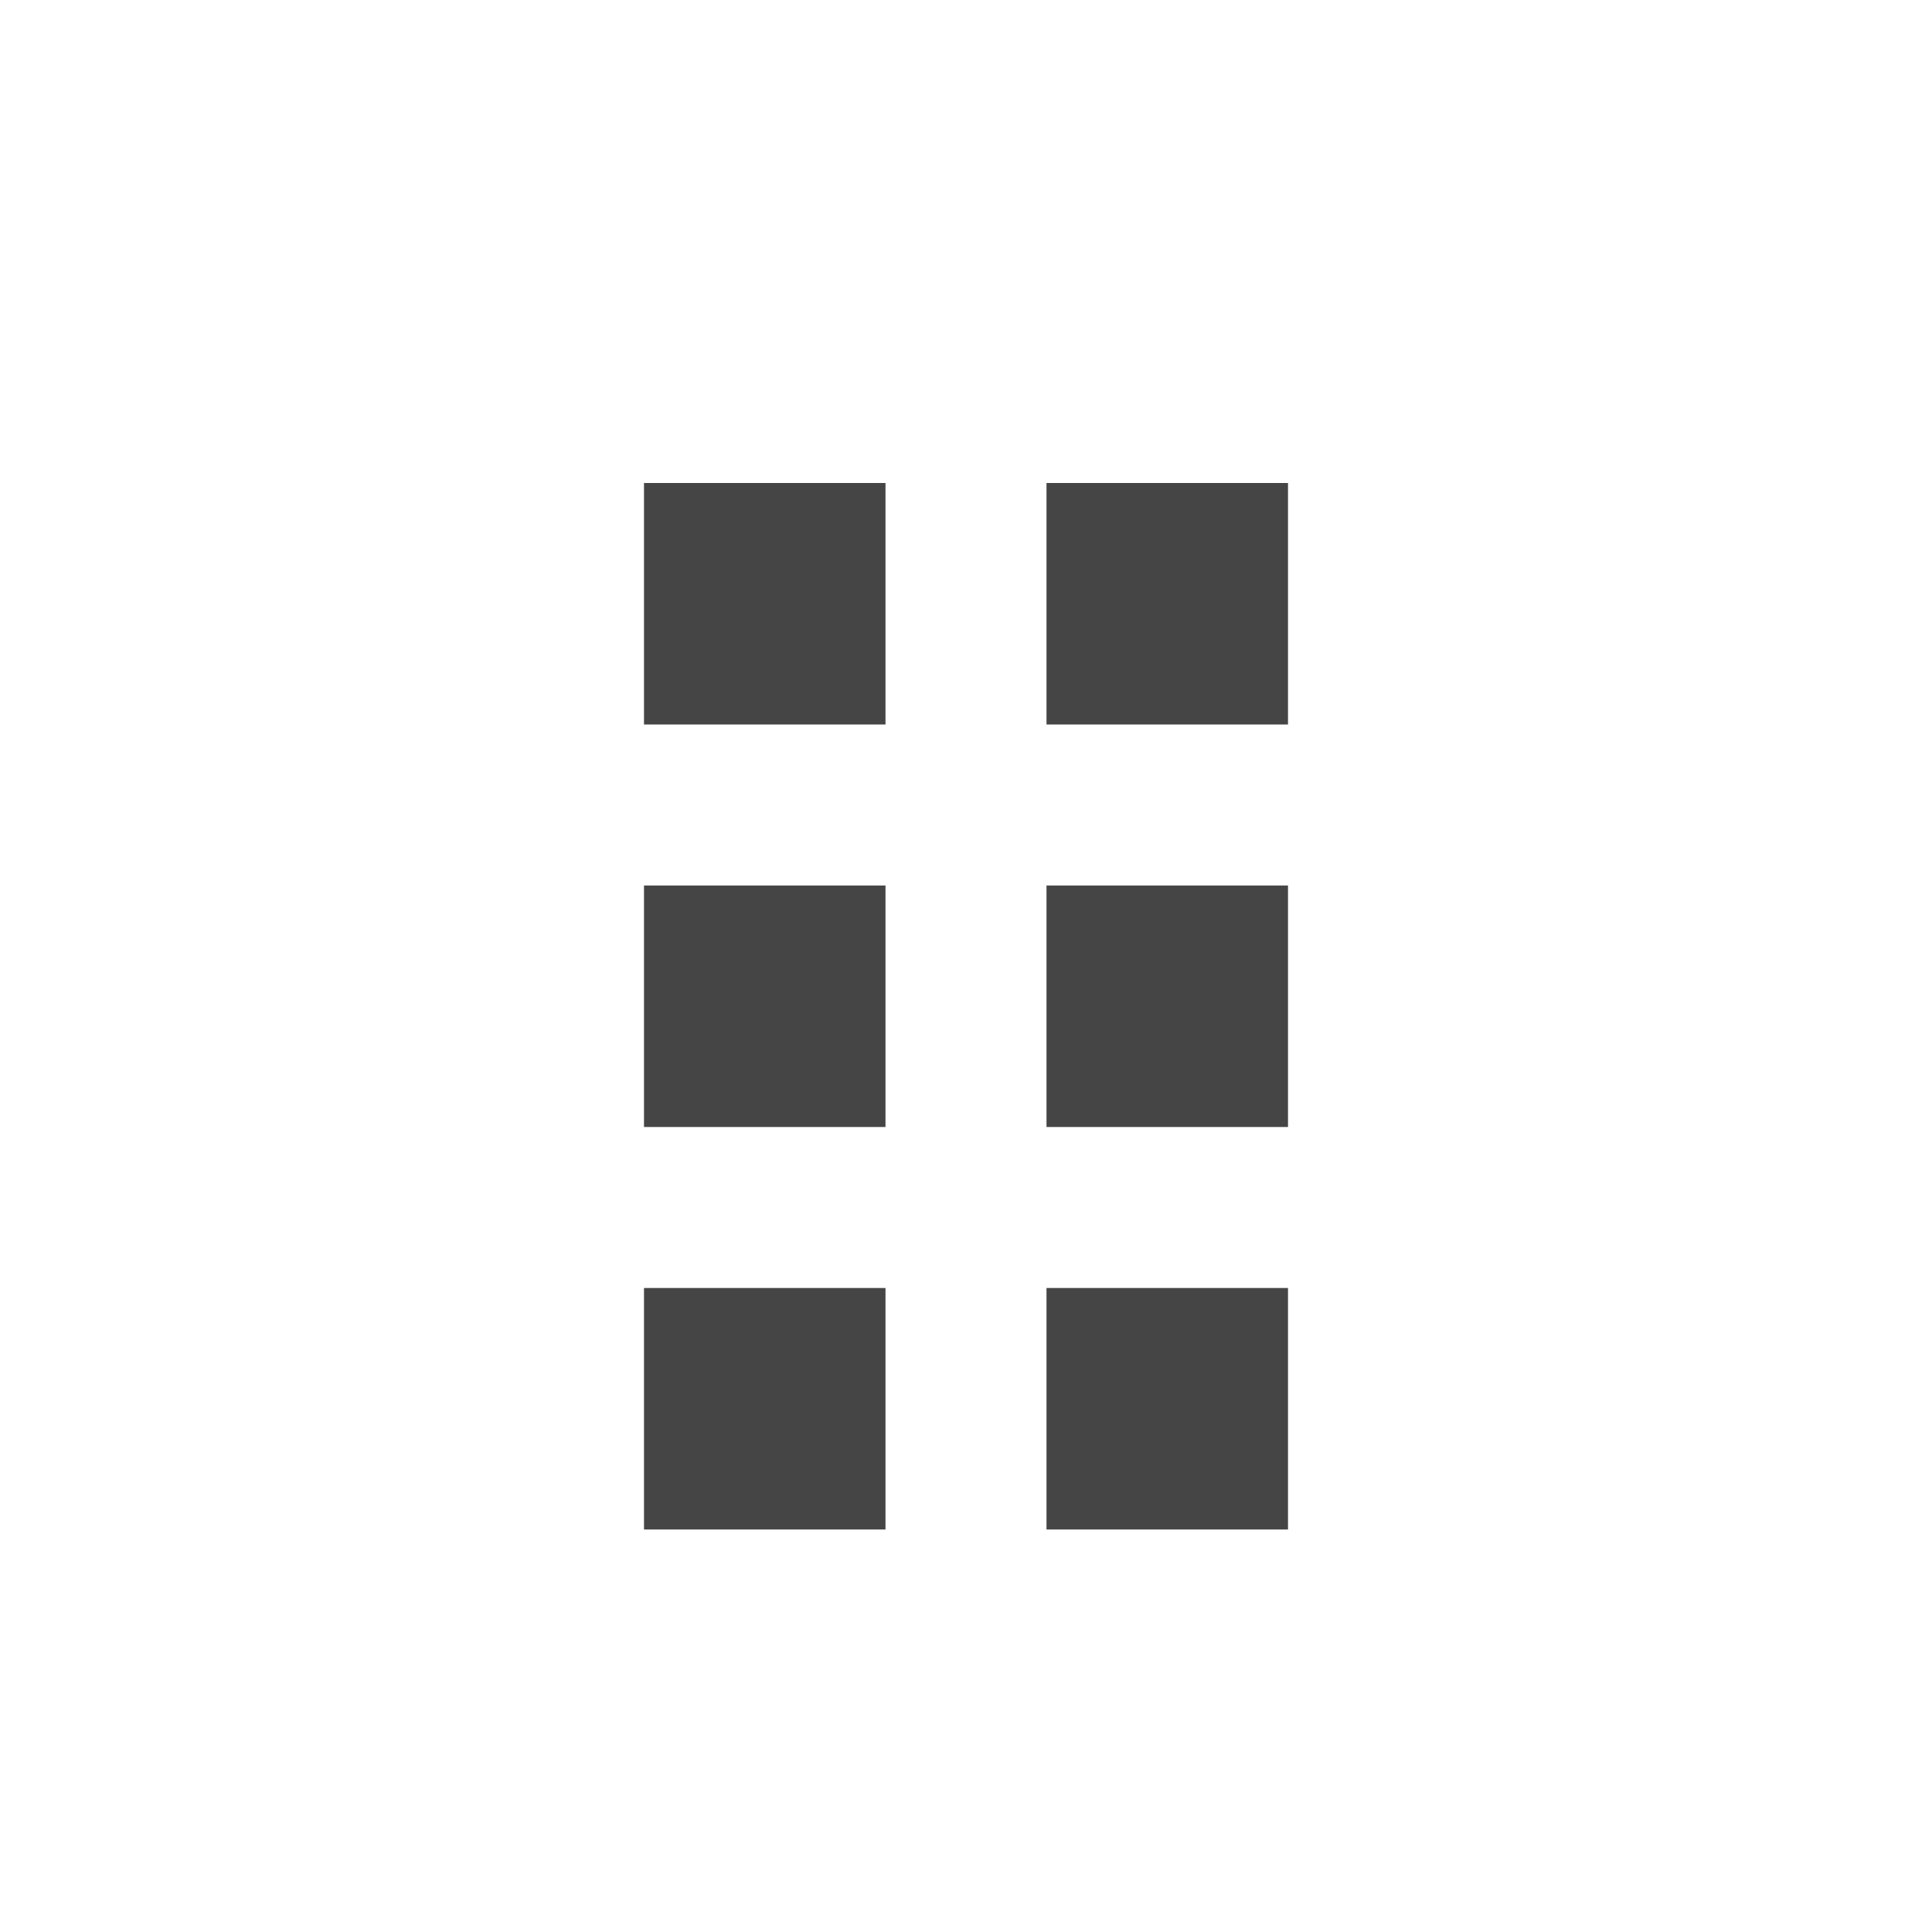
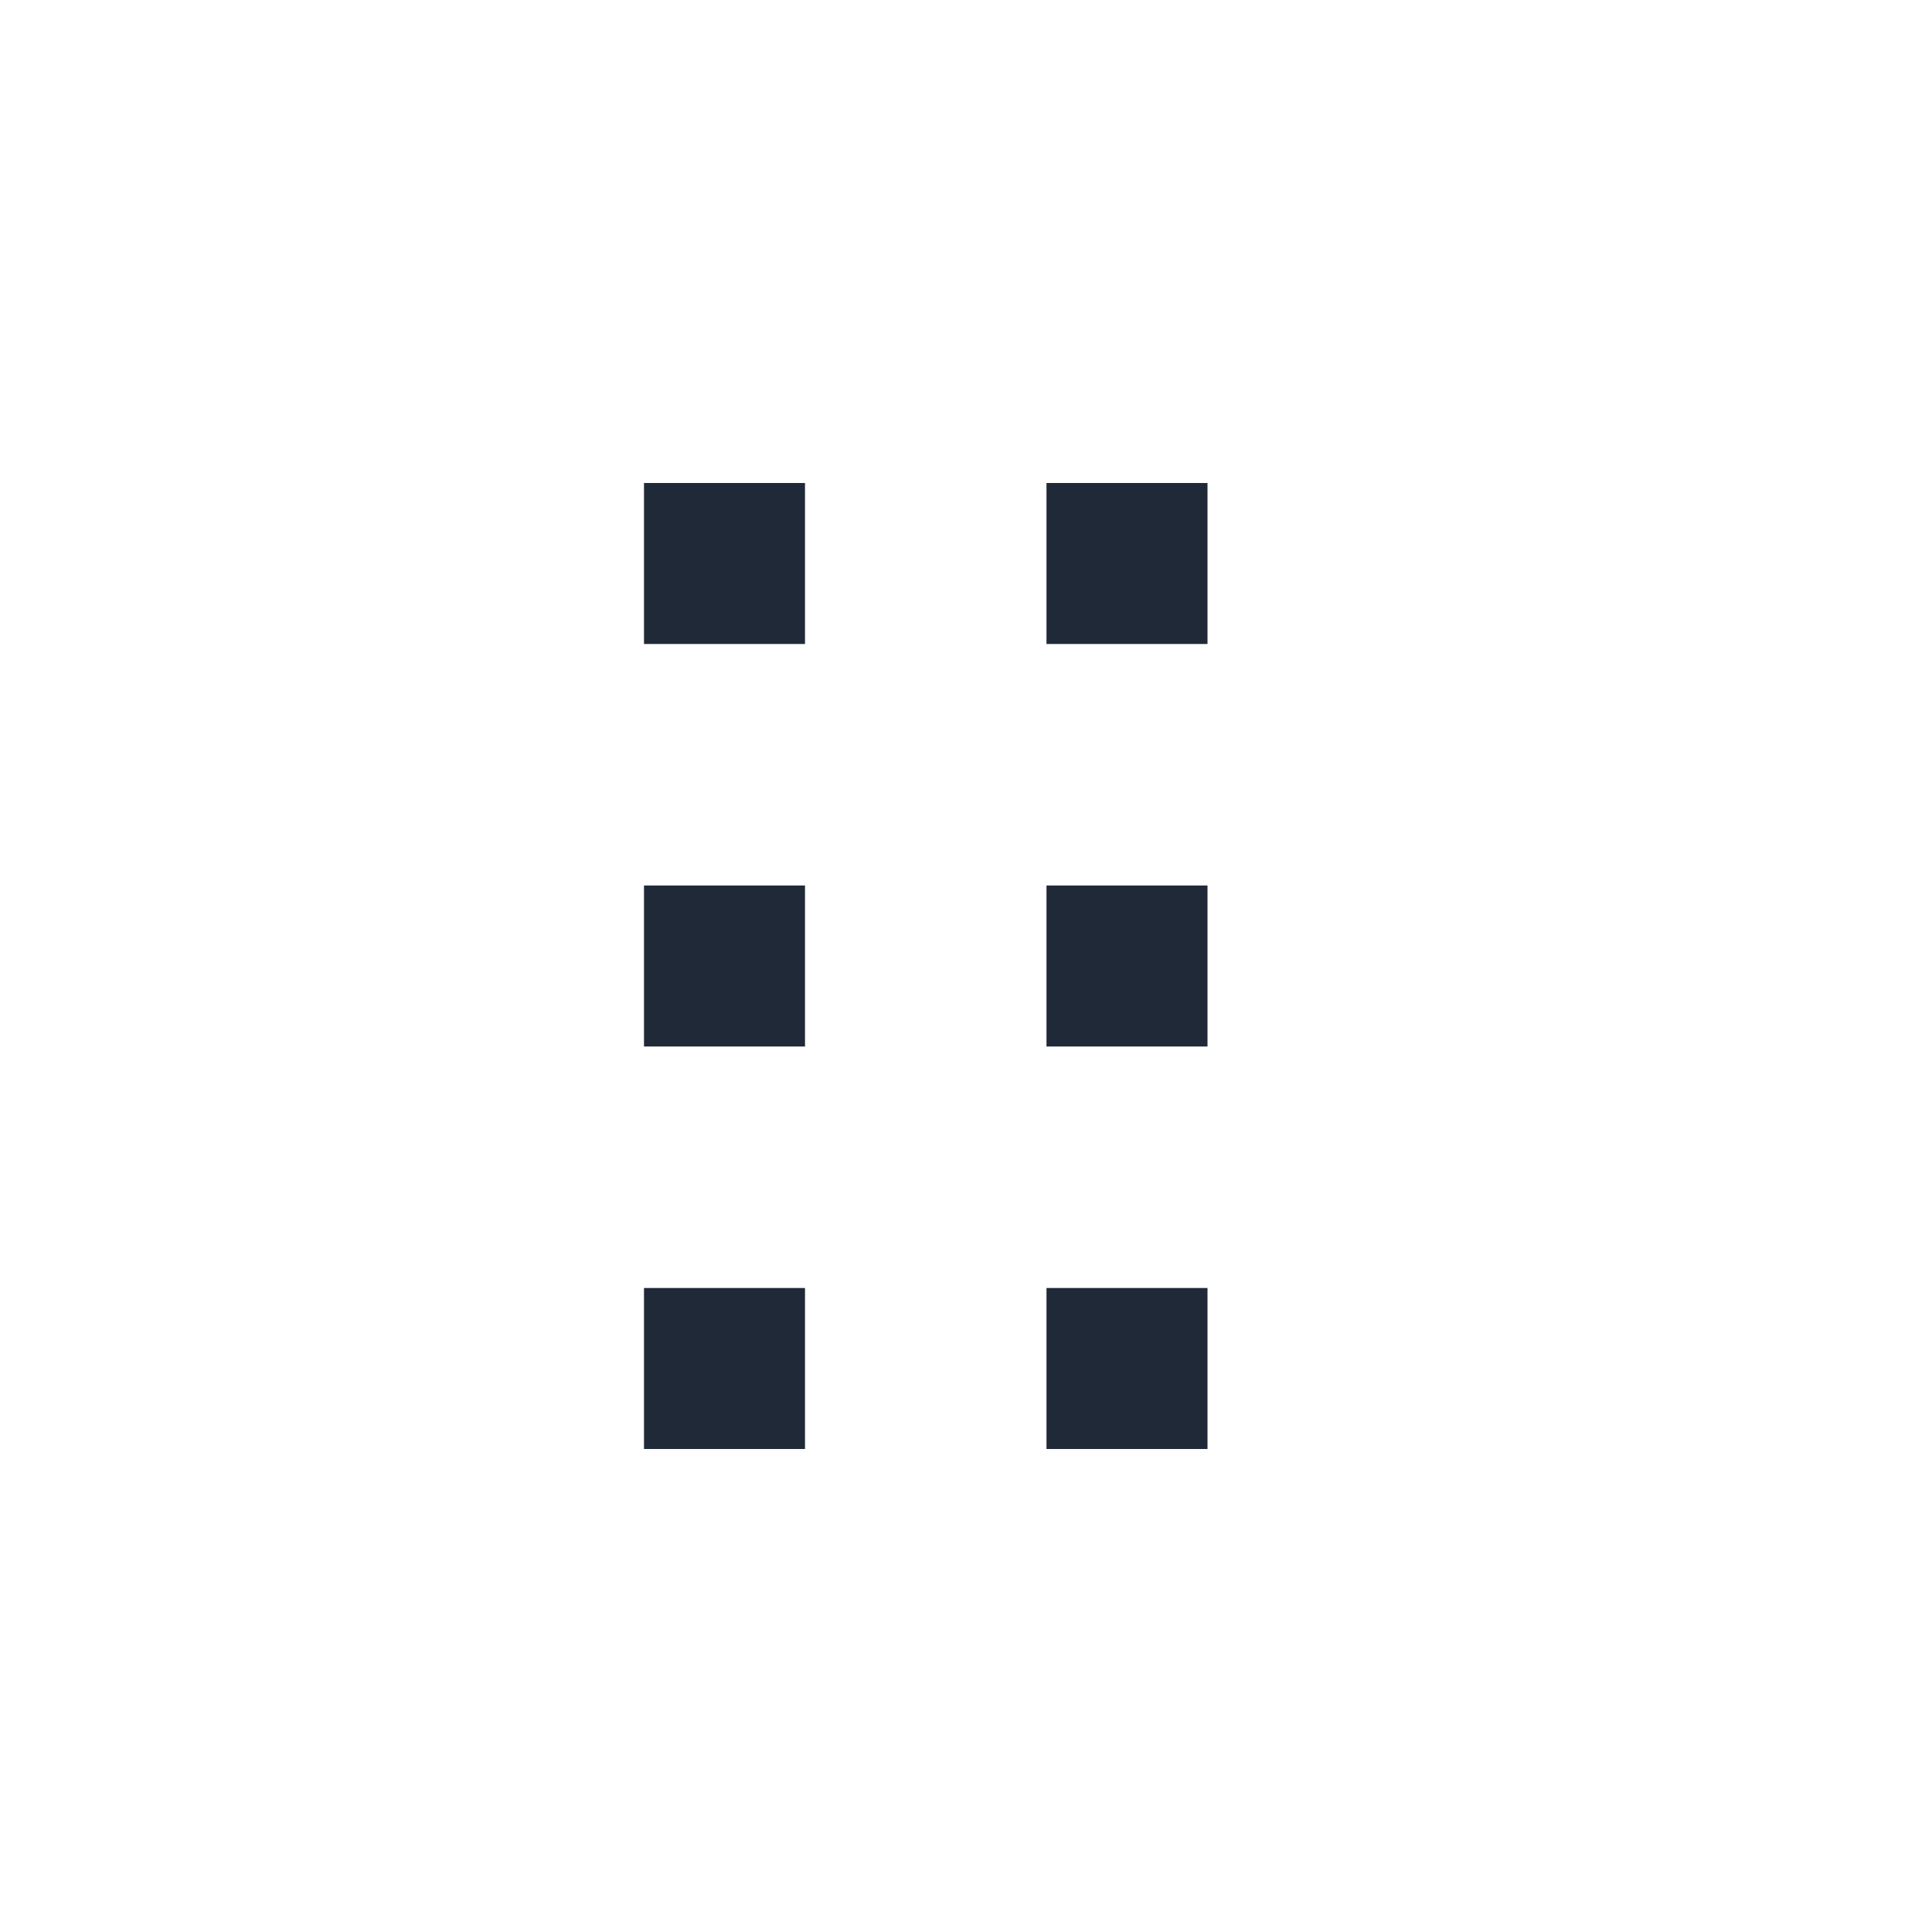
- <svg xmlns="http://www.w3.org/2000/svg" width="24px" height="24px" viewBox="0 0 24 24" version="1.1">
-   <g id="Icons/24dp/ic_dragndrop2" stroke="none" stroke-width="1" fill="none" fill-rule="evenodd">
-     <g id="Icon">
-       <rect id="Container" x="0" y="0" width="24" height="24" />
-       <path d="M8,6 L11,6 L11,9 L8,9 L8,6 Z M13,6 L16,6 L16,9 L13,9 L13,6 Z M8,11 L11,11 L11,14 L8,14 L8,11 Z M13,11 L16,11 L16,14 L13,14 L13,11 Z M8,16 L11,16 L11,19 L8,19 L8,16 Z M13,16 L16,16 L16,19 L13,19 L13,16 Z" fill="#454545" />
-     </g>
-   </g>
+ <svg xmlns="http://www.w3.org/2000/svg" width="24" height="24" viewBox="0 0 24 24" fill="none">
+   <path d="M8 6H10V8H8V6ZM13 8H15V6H13V8ZM8 13H10V11H8V13ZM13 13H15V11H13V13ZM8 18H10V16H8V18ZM13 18H15V16H13V18Z" fill="#1F2937" />
</svg>
